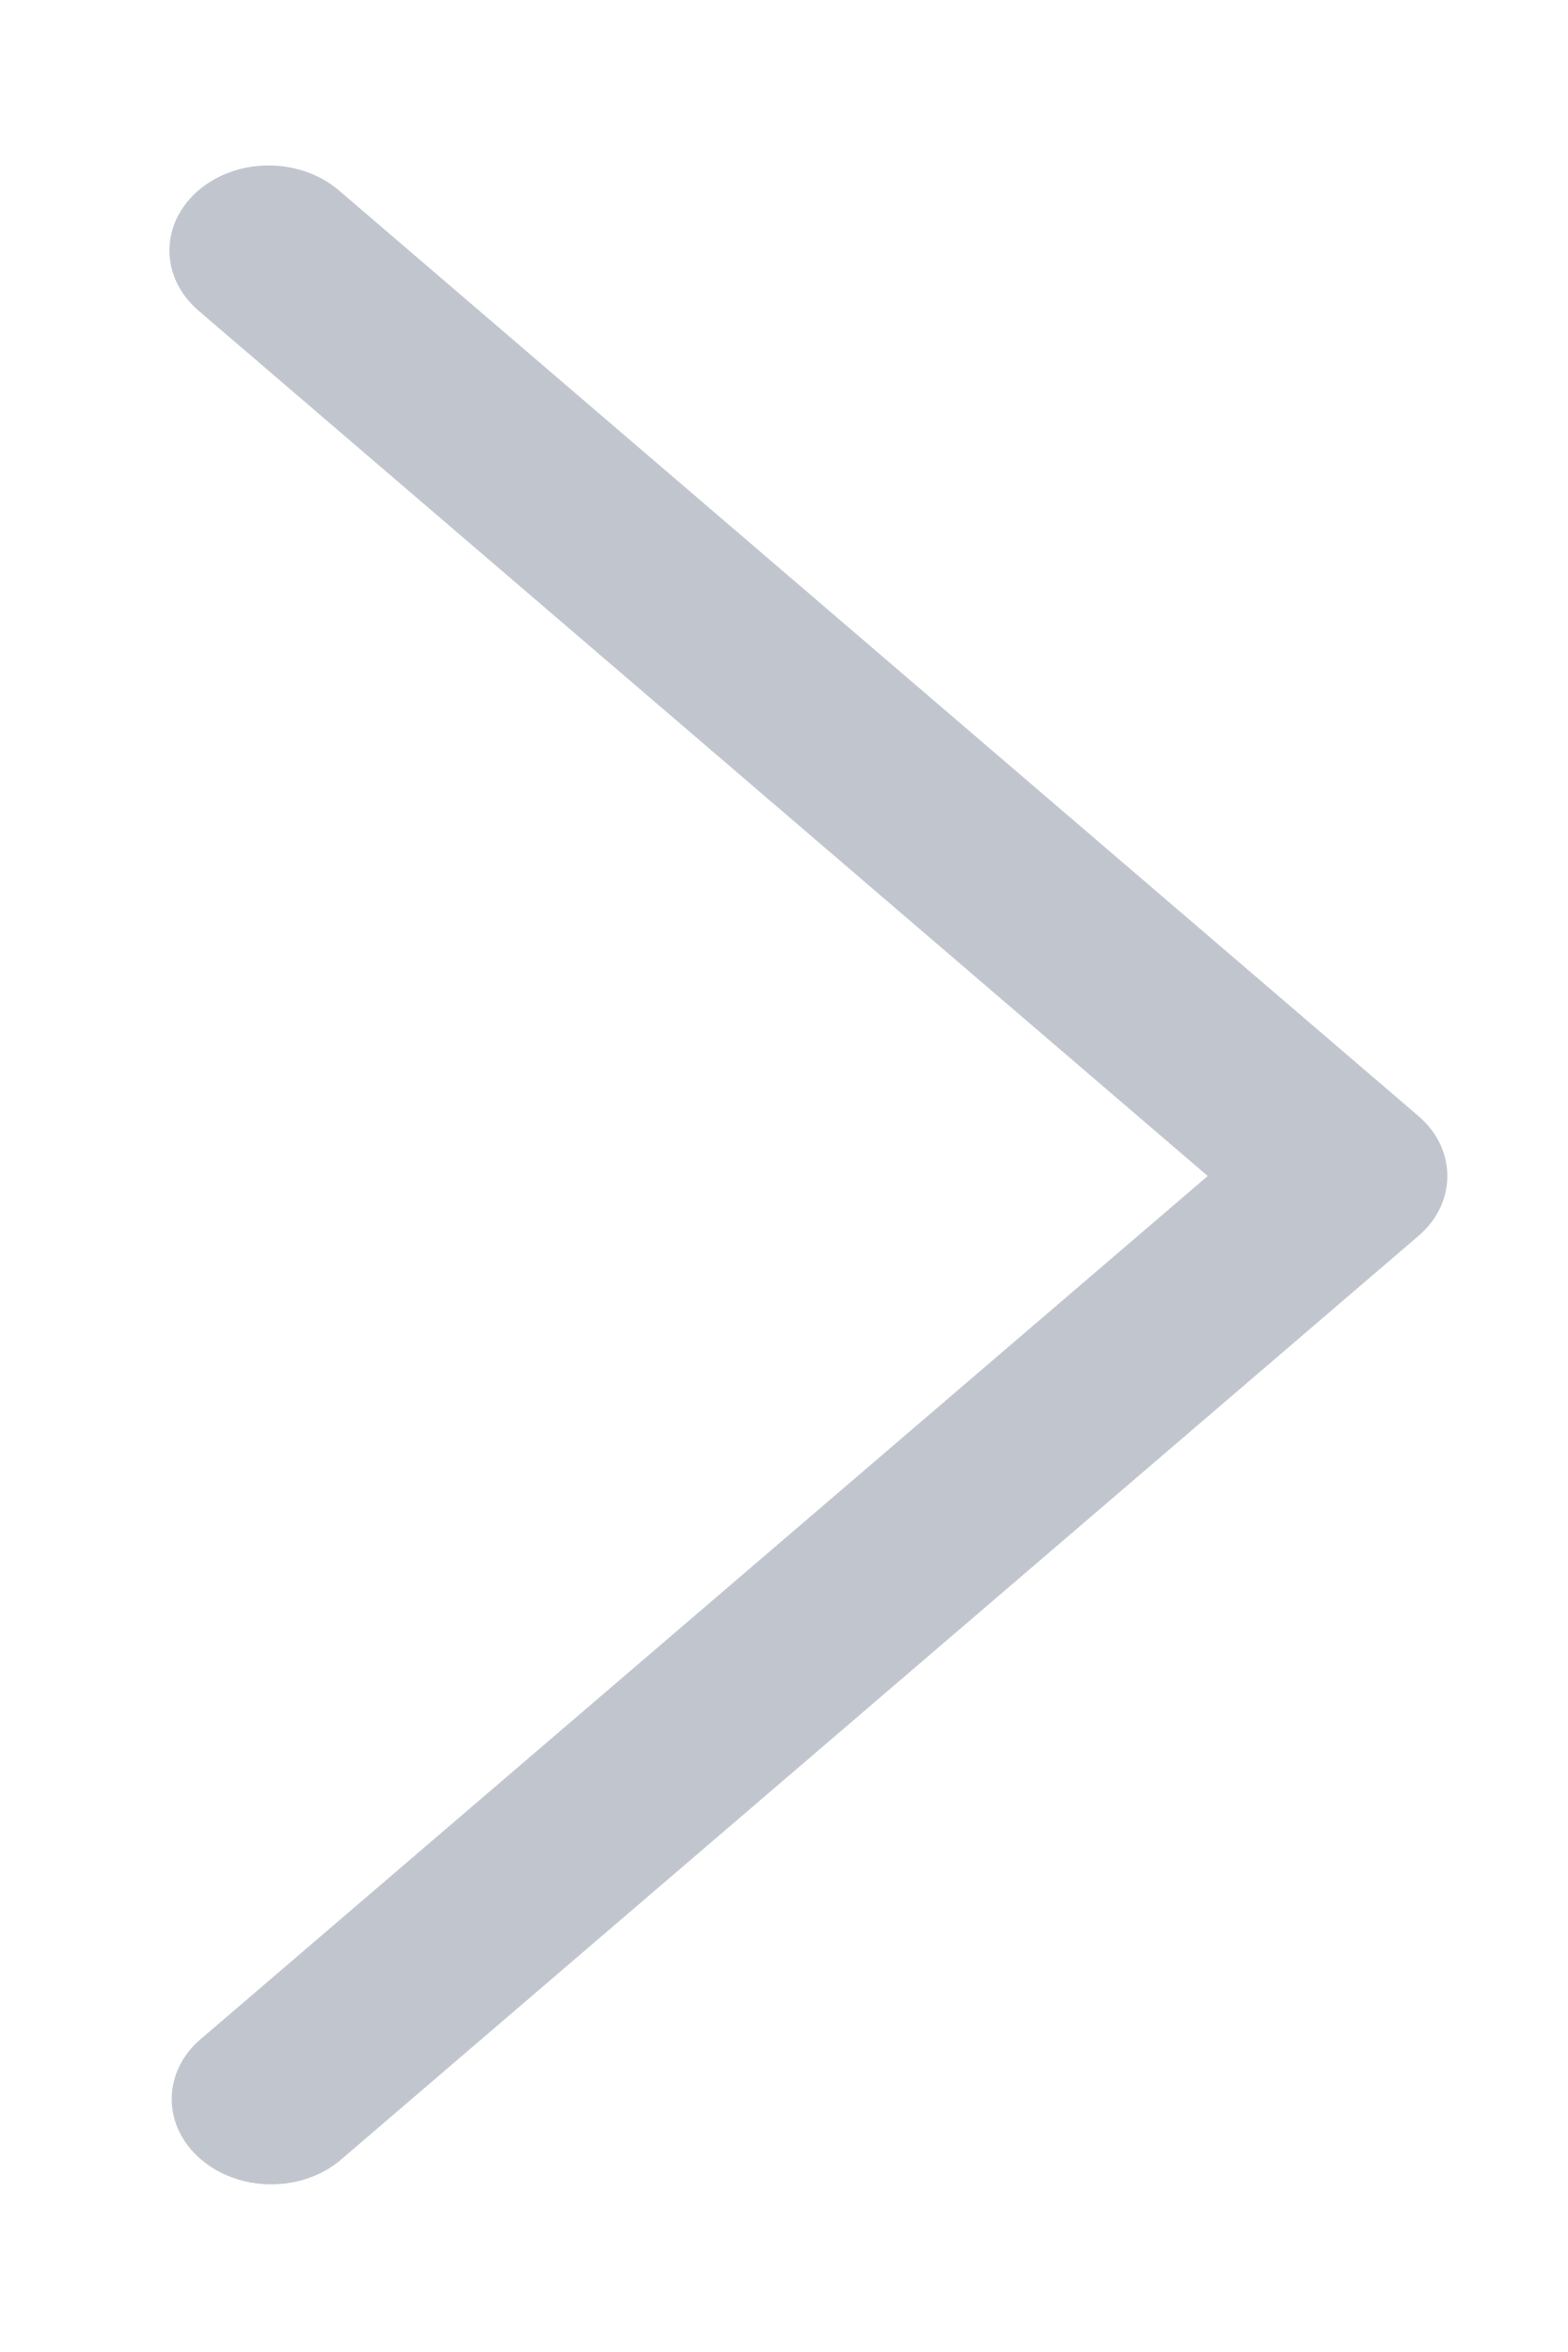
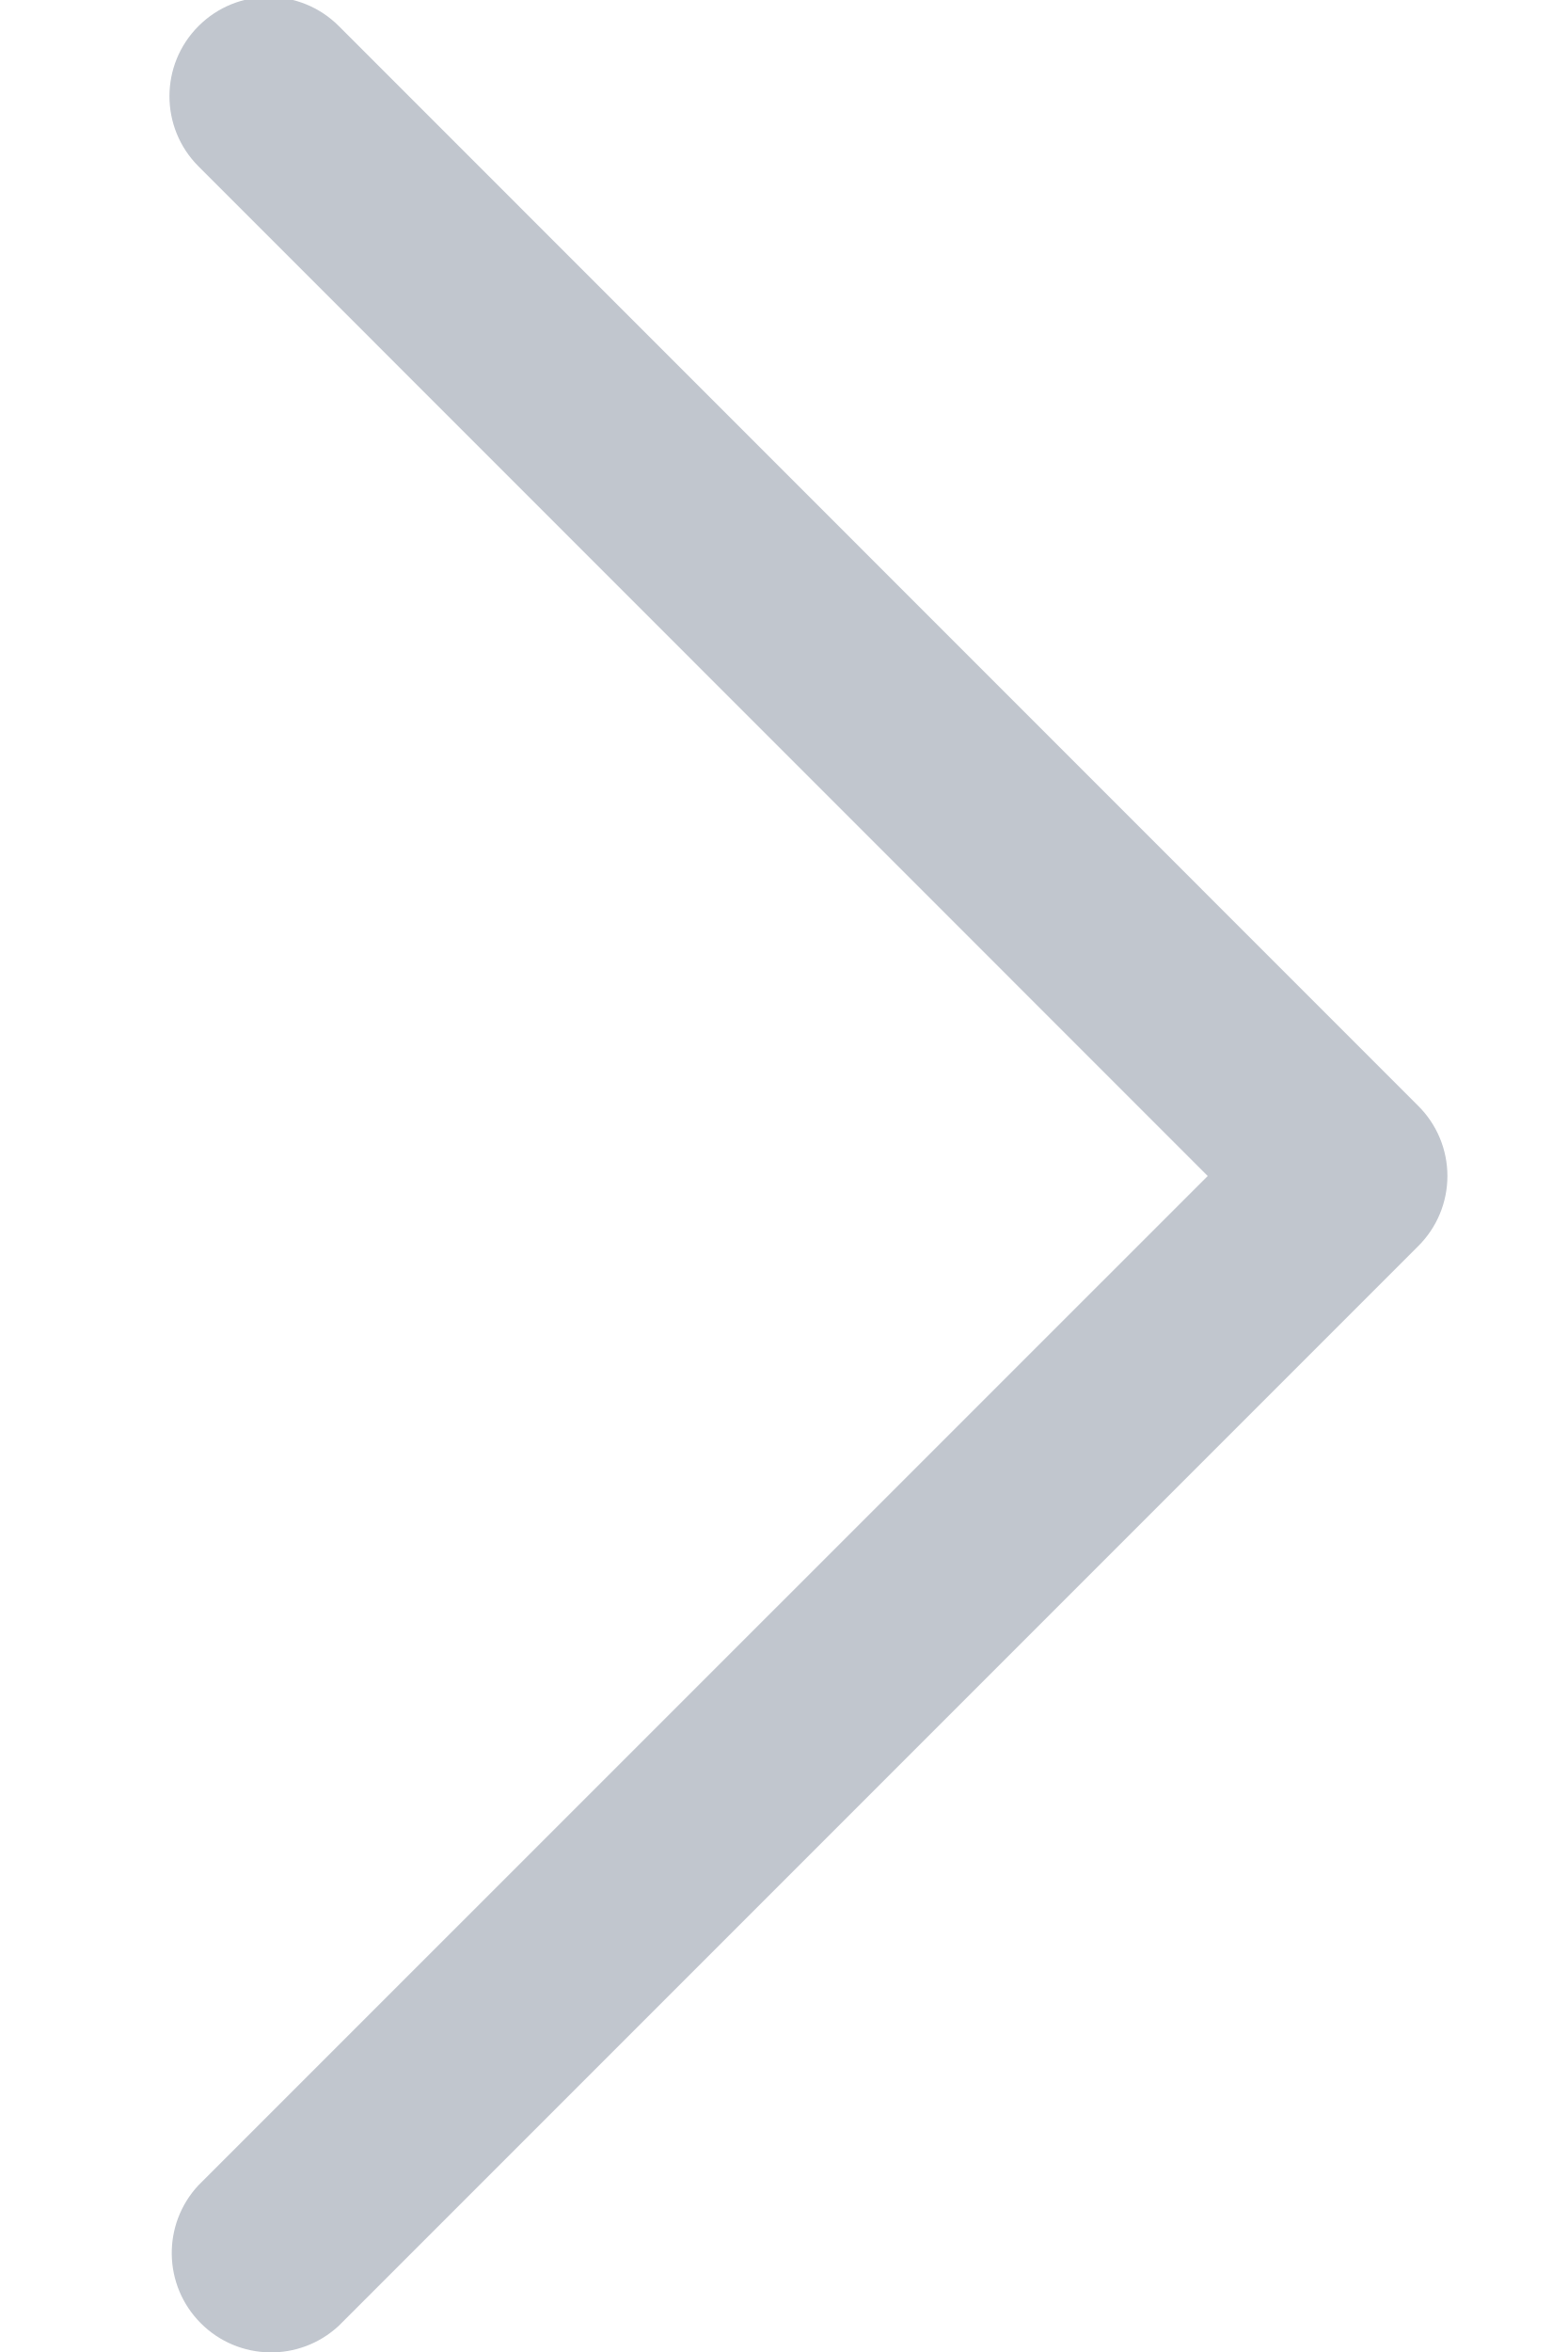
- <svg xmlns="http://www.w3.org/2000/svg" width="8px" height="12px" viewBox="0 0 8 12" version="1.1">
-   <defs />
-   <g id="Pages" stroke="none" stroke-width="1" fill="none" fill-rule="evenodd">
-     <g id="Catalog" transform="translate(-158, -343)" fill="#C1C6CE">
-       <g id="catalog-title" transform="translate(129, 340)">
-         <g id="icon-right-small" transform="translate(29, 3)">
-           <g id="Shape">
-             <path d="M7.237,5.693 L1.729,0.971 C1.531,0.802 1.211,0.802 1.013,0.971 C0.815,1.141 0.815,1.415 1.013,1.585 L6.163,6 L1.012,10.414 C0.826,10.585 0.832,10.852 1.025,11.017 C1.217,11.182 1.528,11.188 1.728,11.029 L7.237,6.307 C7.333,6.226 7.386,6.115 7.386,6 C7.386,5.885 7.333,5.774 7.237,5.693 Z" fill-rule="nonzero" />
-           </g>
-         </g>
-       </g>
-     </g>
-   </g>
+ <svg xmlns="http://www.w3.org/2000/svg" width="8" height="12" viewBox="0 0 8 12">
+   <path fill="#C1C6CE" fill-rule="nonzero" d="M7.237 5.642L1.729.133a.506.506 0 0 0-.716.716L6.163 6l-5.151 5.15a.507.507 0 0 0 .716.717l5.509-5.509a.504.504 0 0 0 0-.716z" />
</svg>
